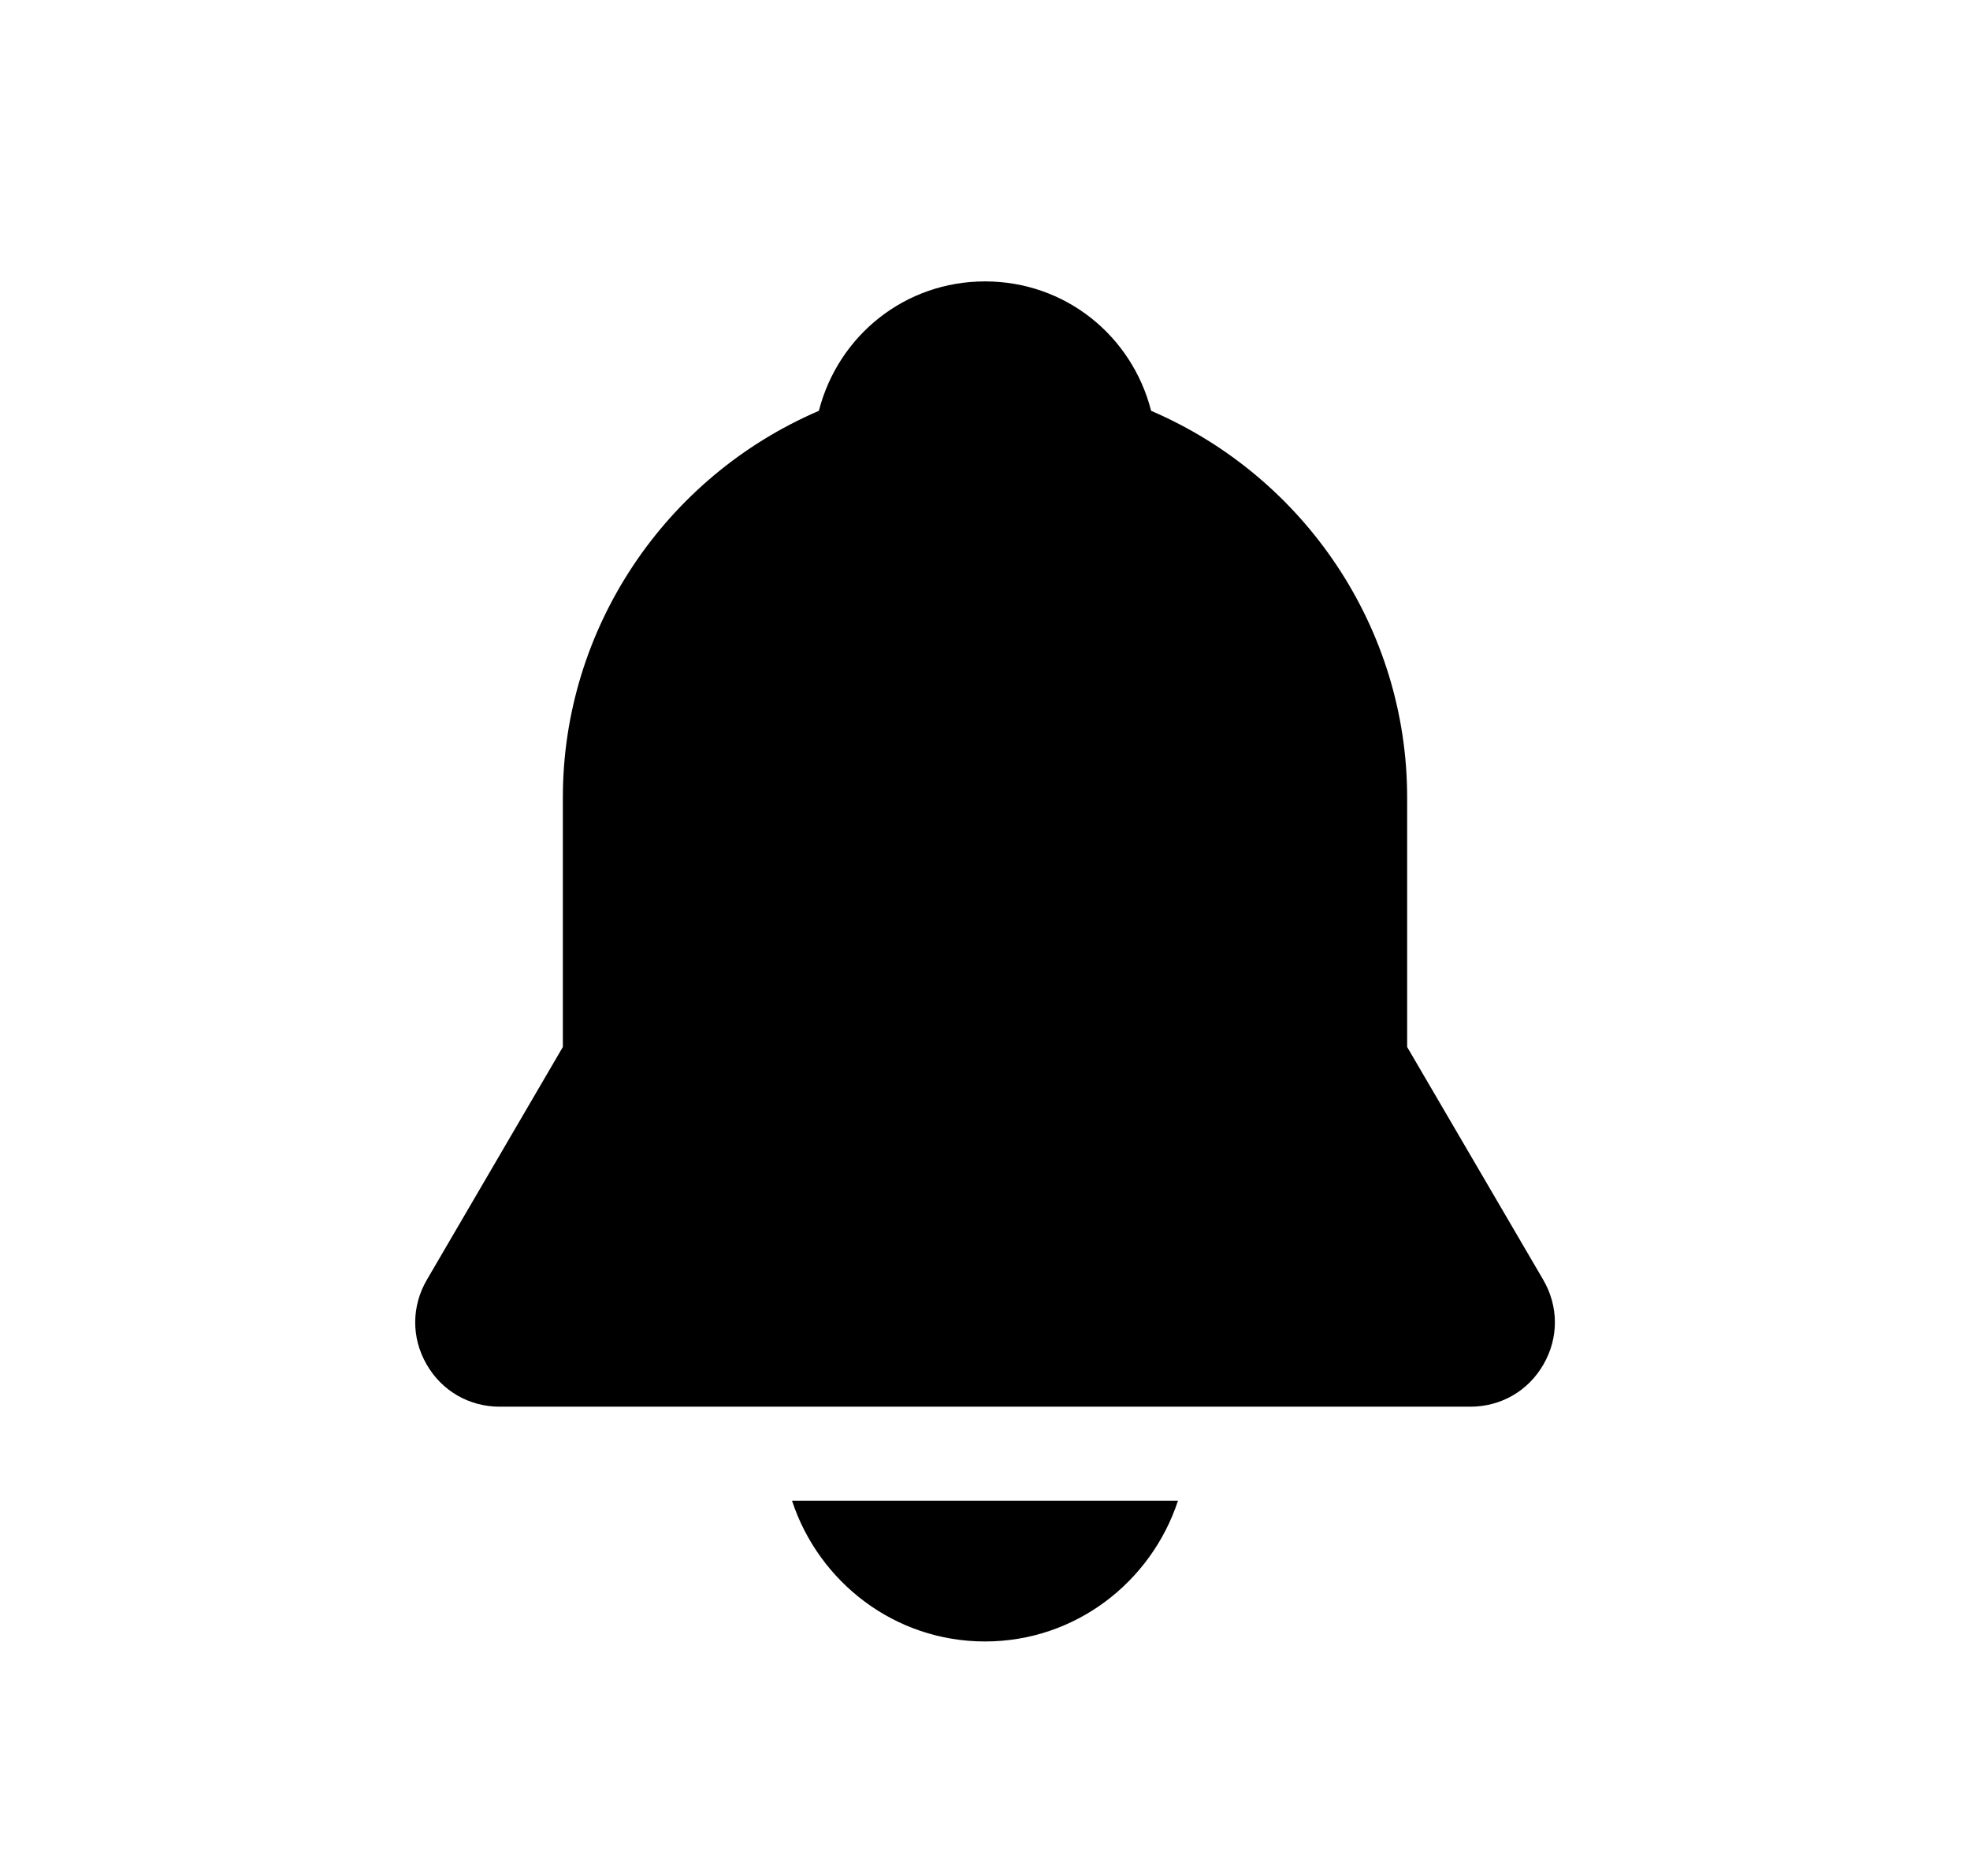
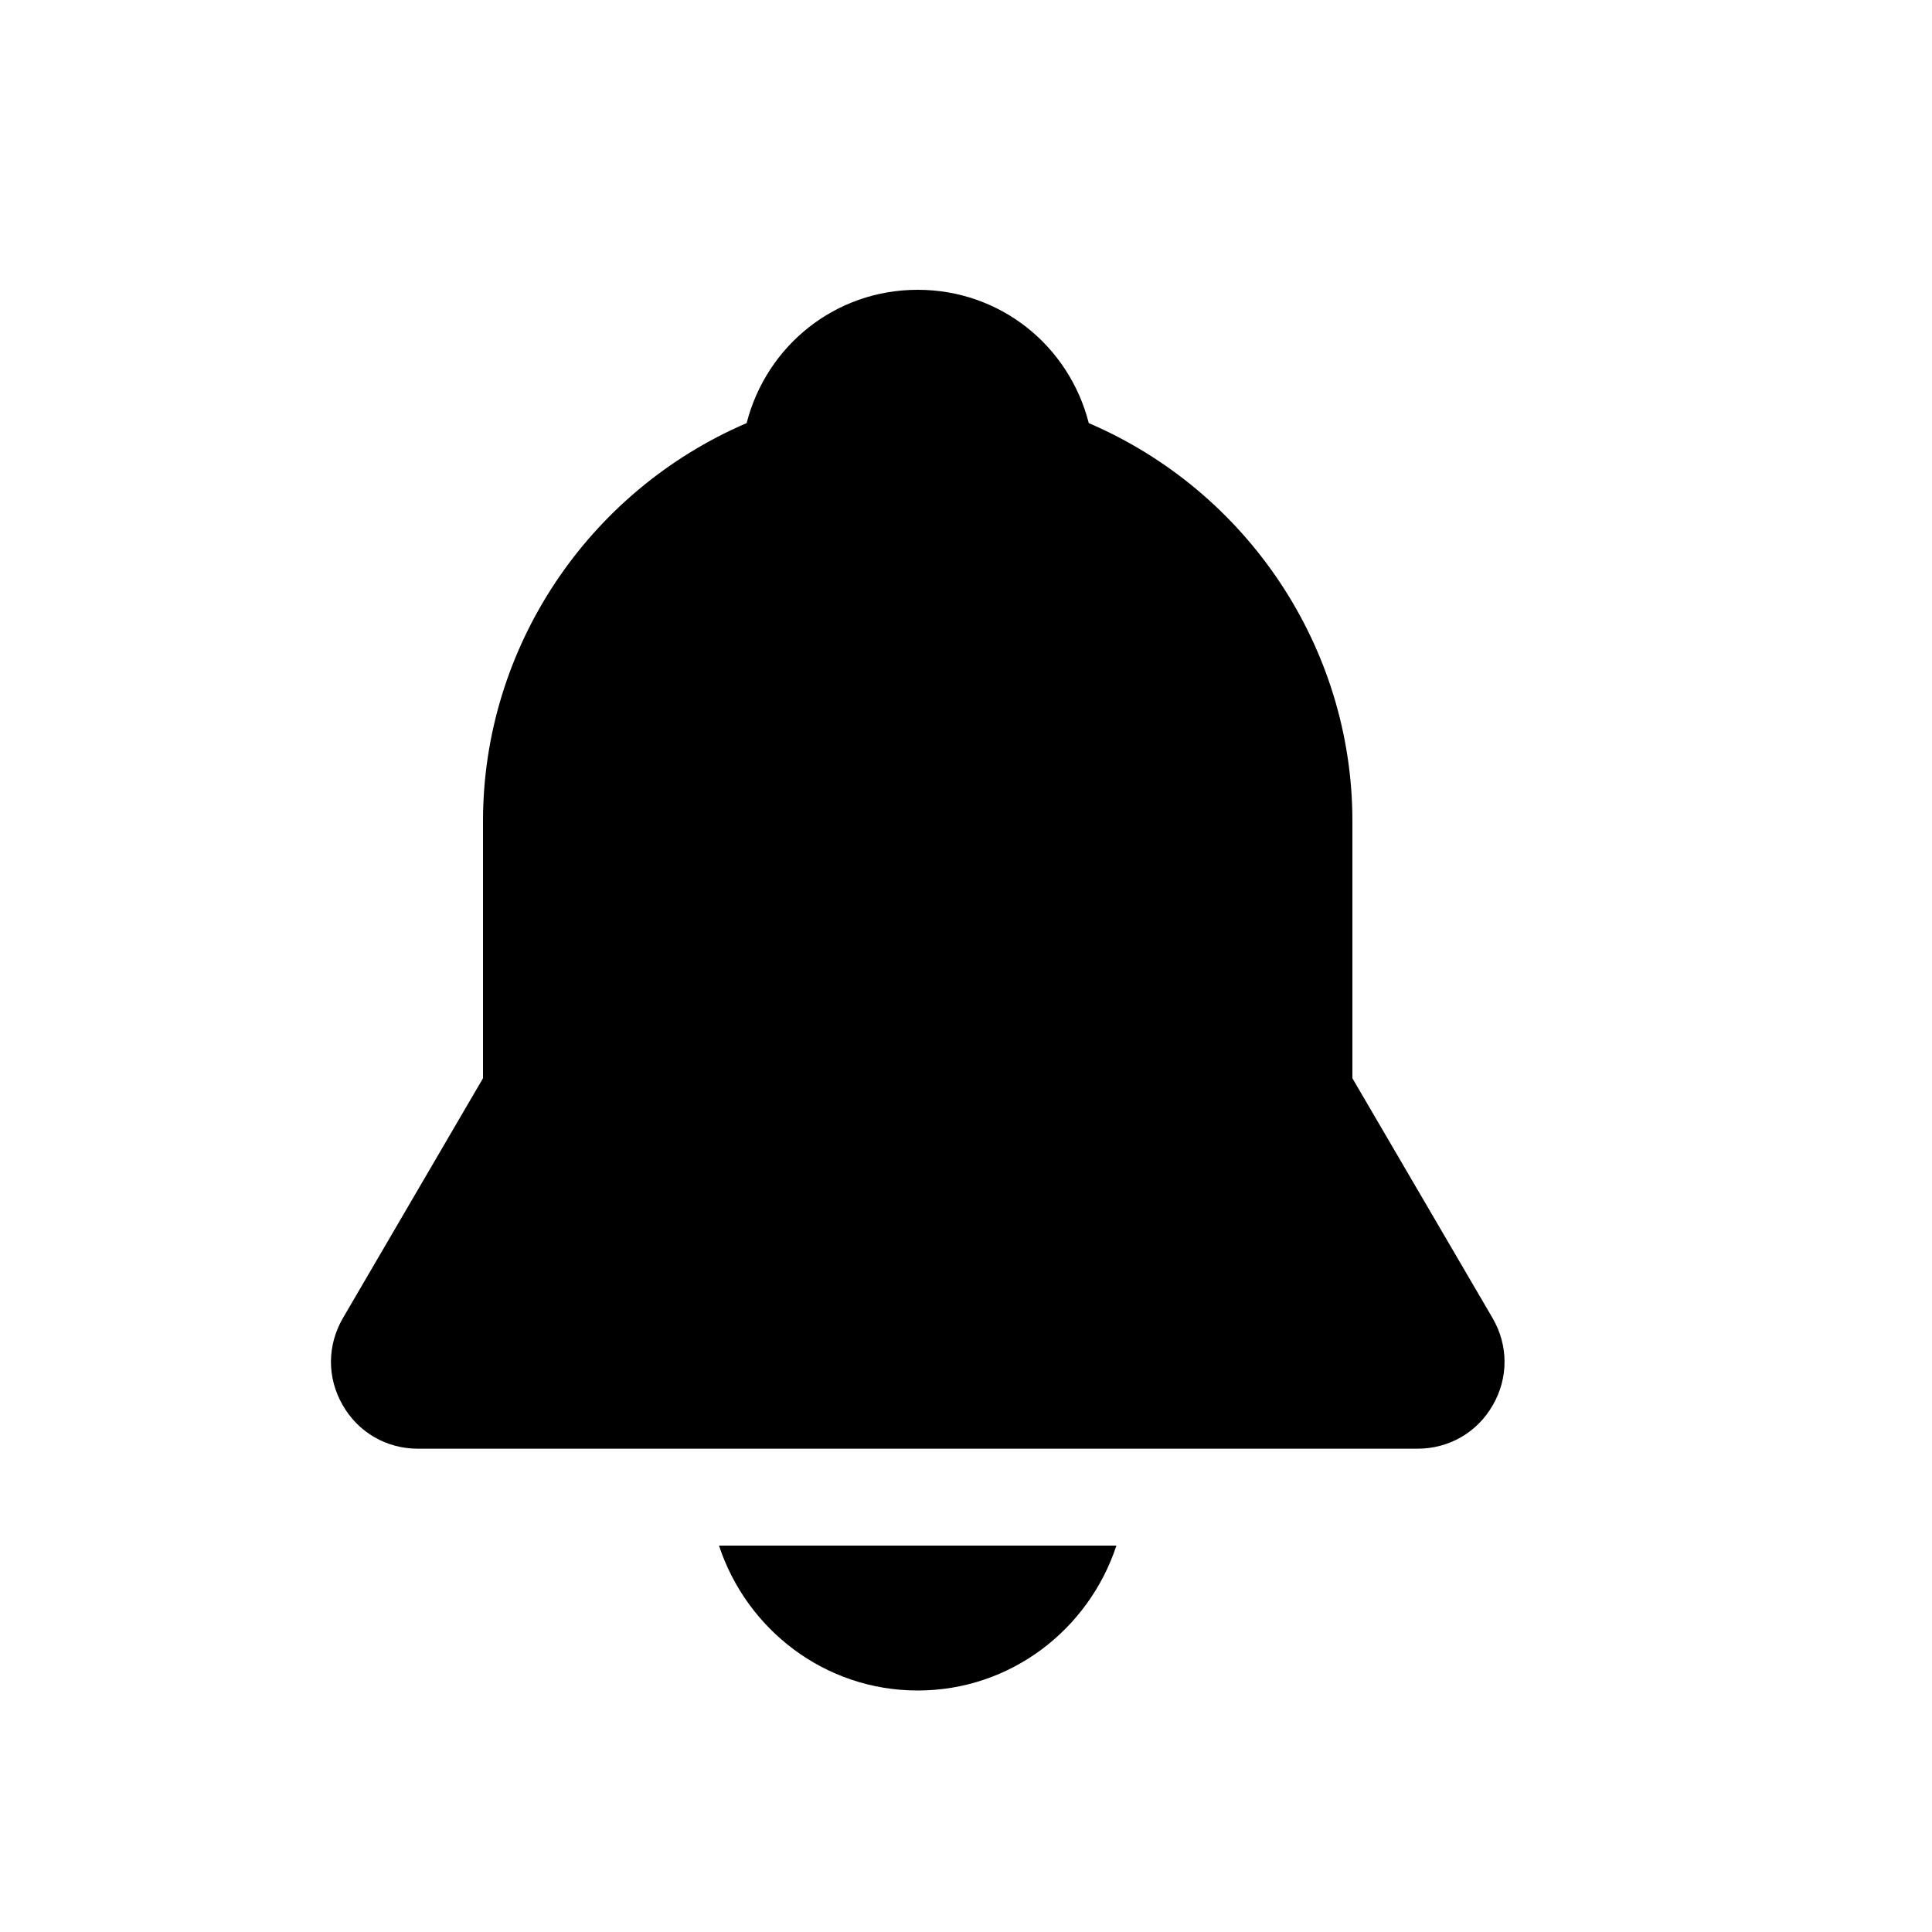
- <svg xmlns="http://www.w3.org/2000/svg" width="21px" height="20px" viewBox="0 0 21 20" version="1.1">
-   <g id="NotofocationsFill_Small_20X20" stroke="none" stroke-width="1" fill="none" fill-rule="evenodd" transform="translate(1, 0)">
-     <path d="M11.557,16 C11.271,16.868 10.462,17.5 9.5,17.5 C8.538,17.5 7.729,16.868 7.443,16 L7.443,16 Z M9.5,3 C10.352,3 11.065,3.575 11.271,4.38 C12.915,5.086 14,6.706 14,8.5 L14,8.5 L14,11.162 L15.45,13.643 C15.615,13.925 15.617,14.262 15.454,14.545 C15.292,14.829 15,14.997 14.673,14.997 L14.673,14.997 L4.327,14.997 C4.001,14.997 3.709,14.829 3.547,14.545 C3.384,14.262 3.386,13.925 3.551,13.643 L3.551,13.643 L5,11.162 L5,8.5 C5,6.706 6.085,5.086 7.729,4.38 C7.936,3.575 8.649,3 9.5,3 Z" id="Combined-Shape" fill="#000000" />
-   </g>
+ <svg xmlns="http://www.w3.org/2000/svg" width="20" height="20" viewBox="0 0 20 20">
+   <path fill-rule="evenodd" d="M11.557,16 C11.271,16.868 10.462,17.5 9.5,17.5 C8.538,17.5 7.729,16.868 7.443,16 L7.443,16 Z M9.5,3 C10.352,3 11.065,3.575 11.271,4.38 C12.915,5.086 14,6.706 14,8.5 L14,8.5 L14,11.162 L15.45,13.643 C15.615,13.925 15.617,14.262 15.454,14.545 C15.292,14.829 15,14.997 14.673,14.997 L14.673,14.997 L4.327,14.997 C4.001,14.997 3.709,14.829 3.547,14.545 C3.384,14.262 3.386,13.925 3.551,13.643 L3.551,13.643 L5,11.162 L5,8.5 C5,6.706 6.085,5.086 7.729,4.38 C7.936,3.575 8.649,3 9.5,3 Z" />
</svg>
